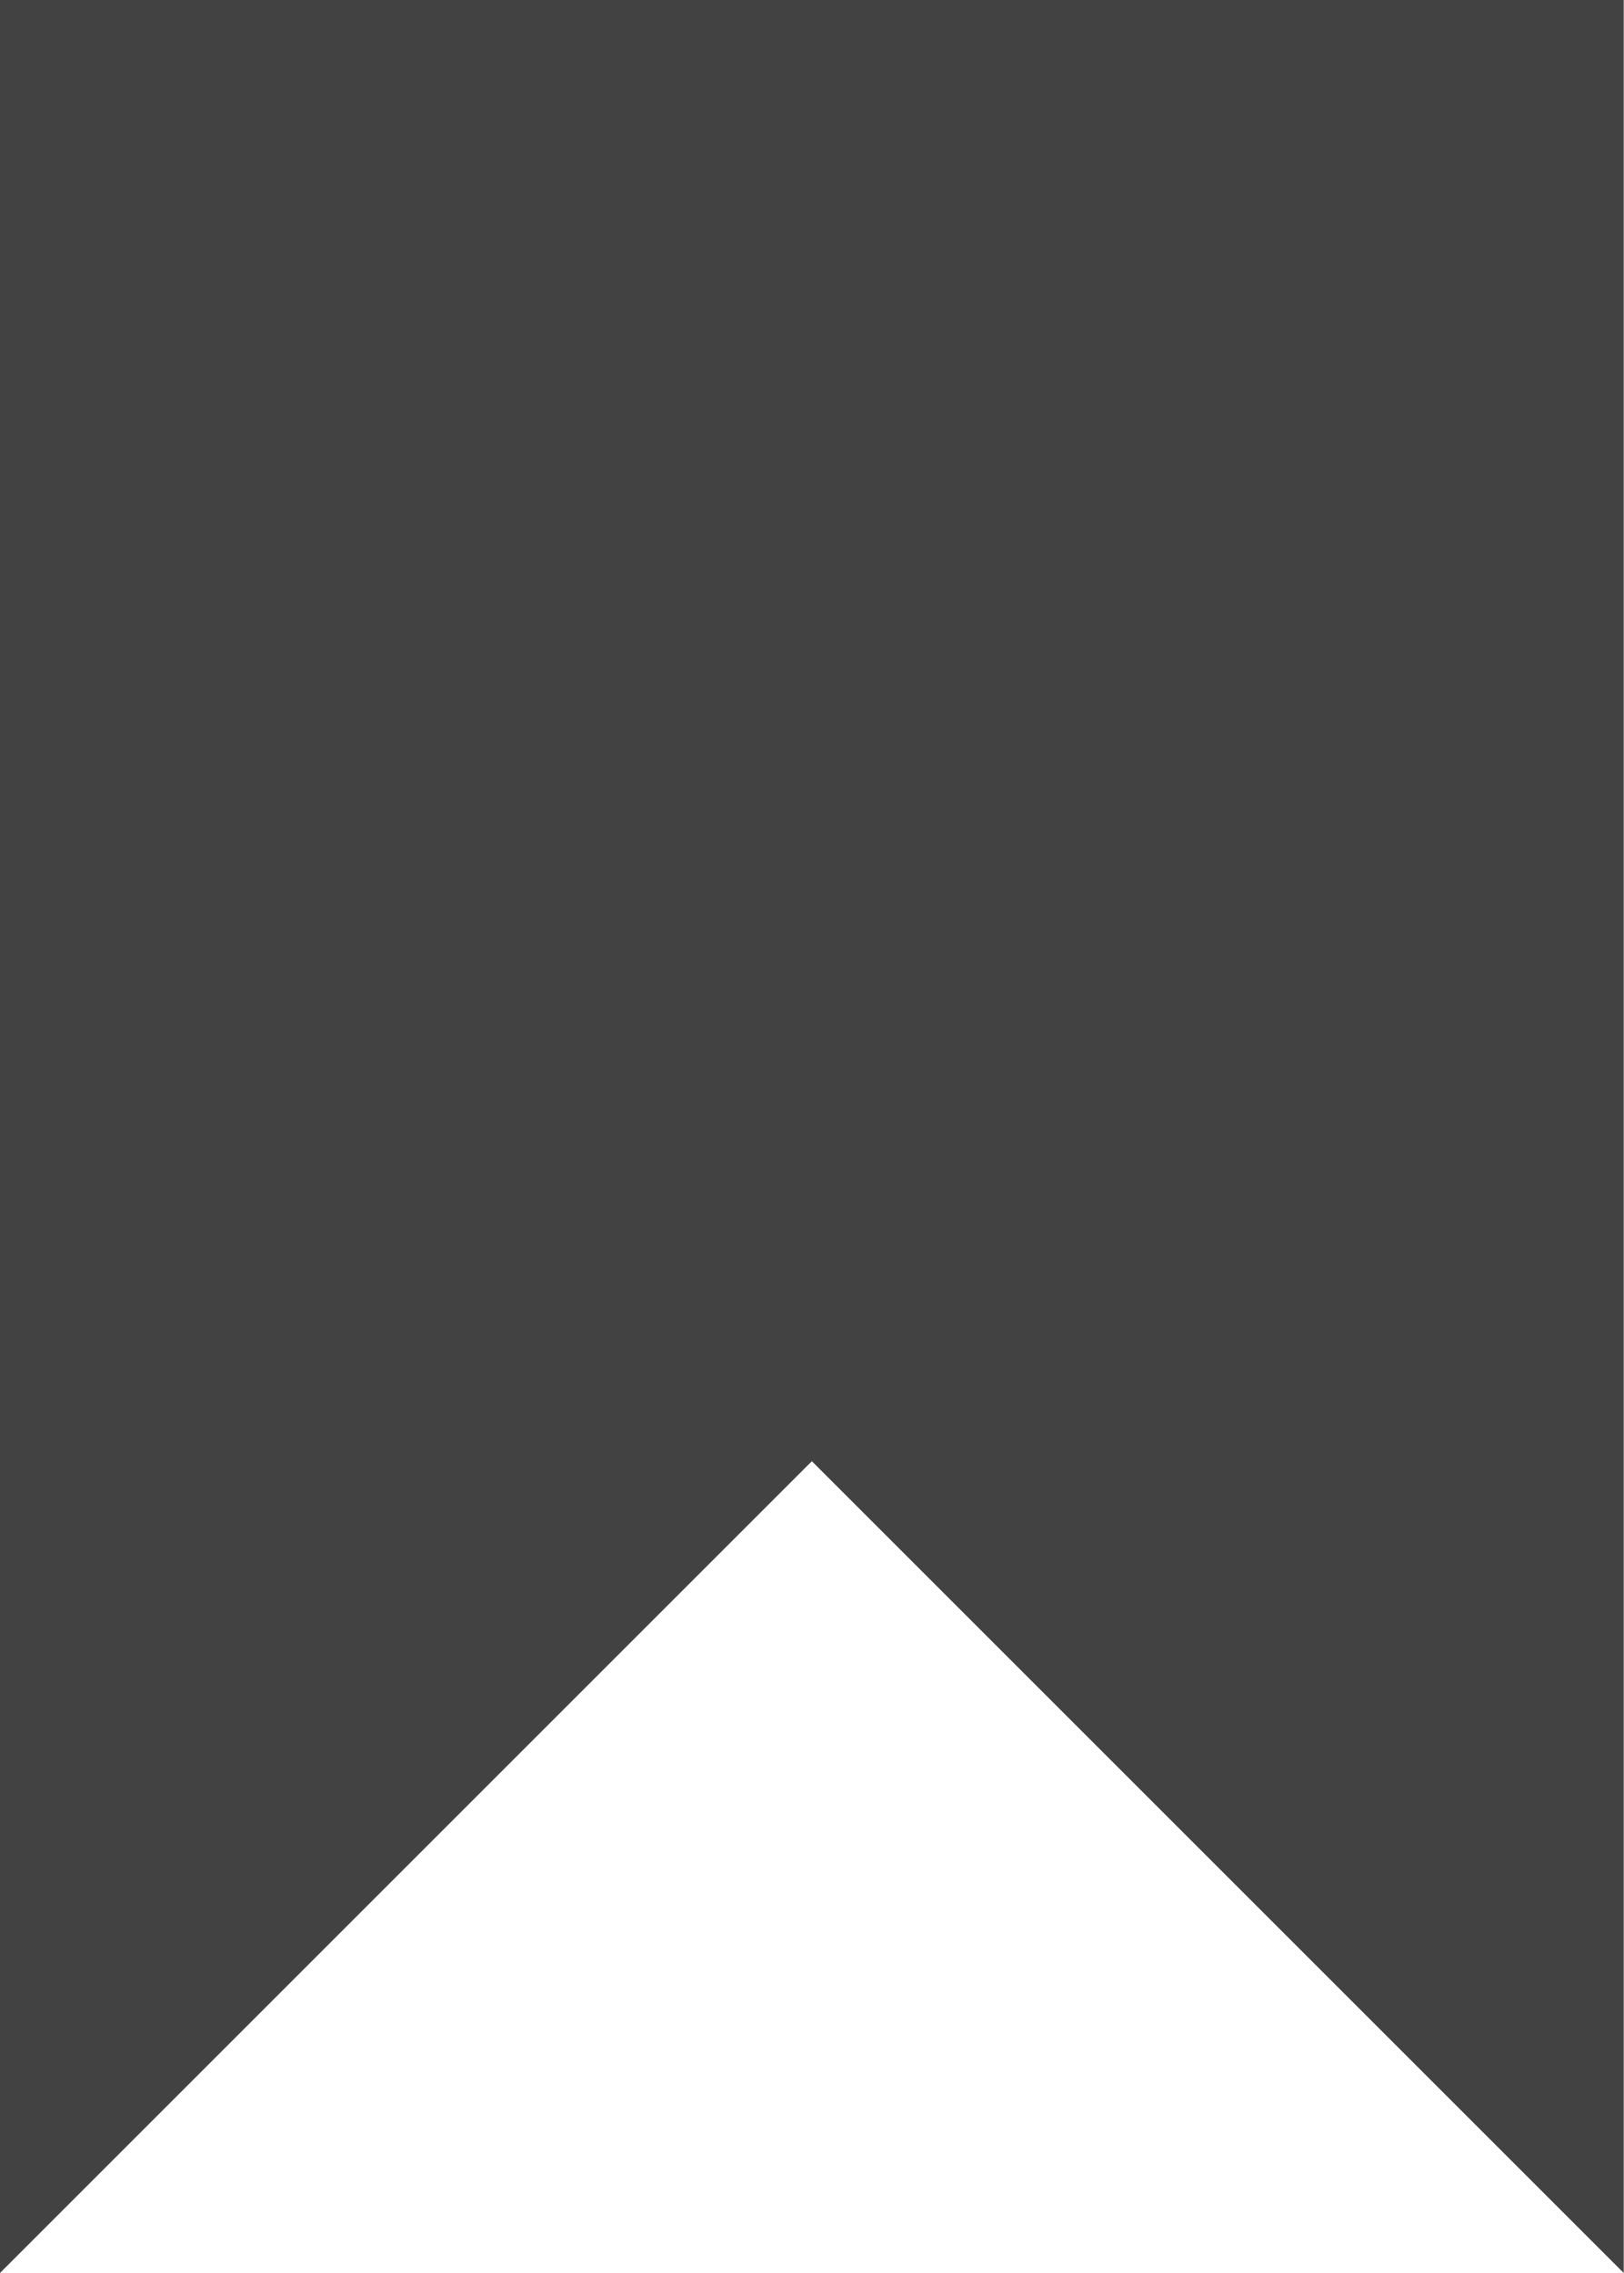
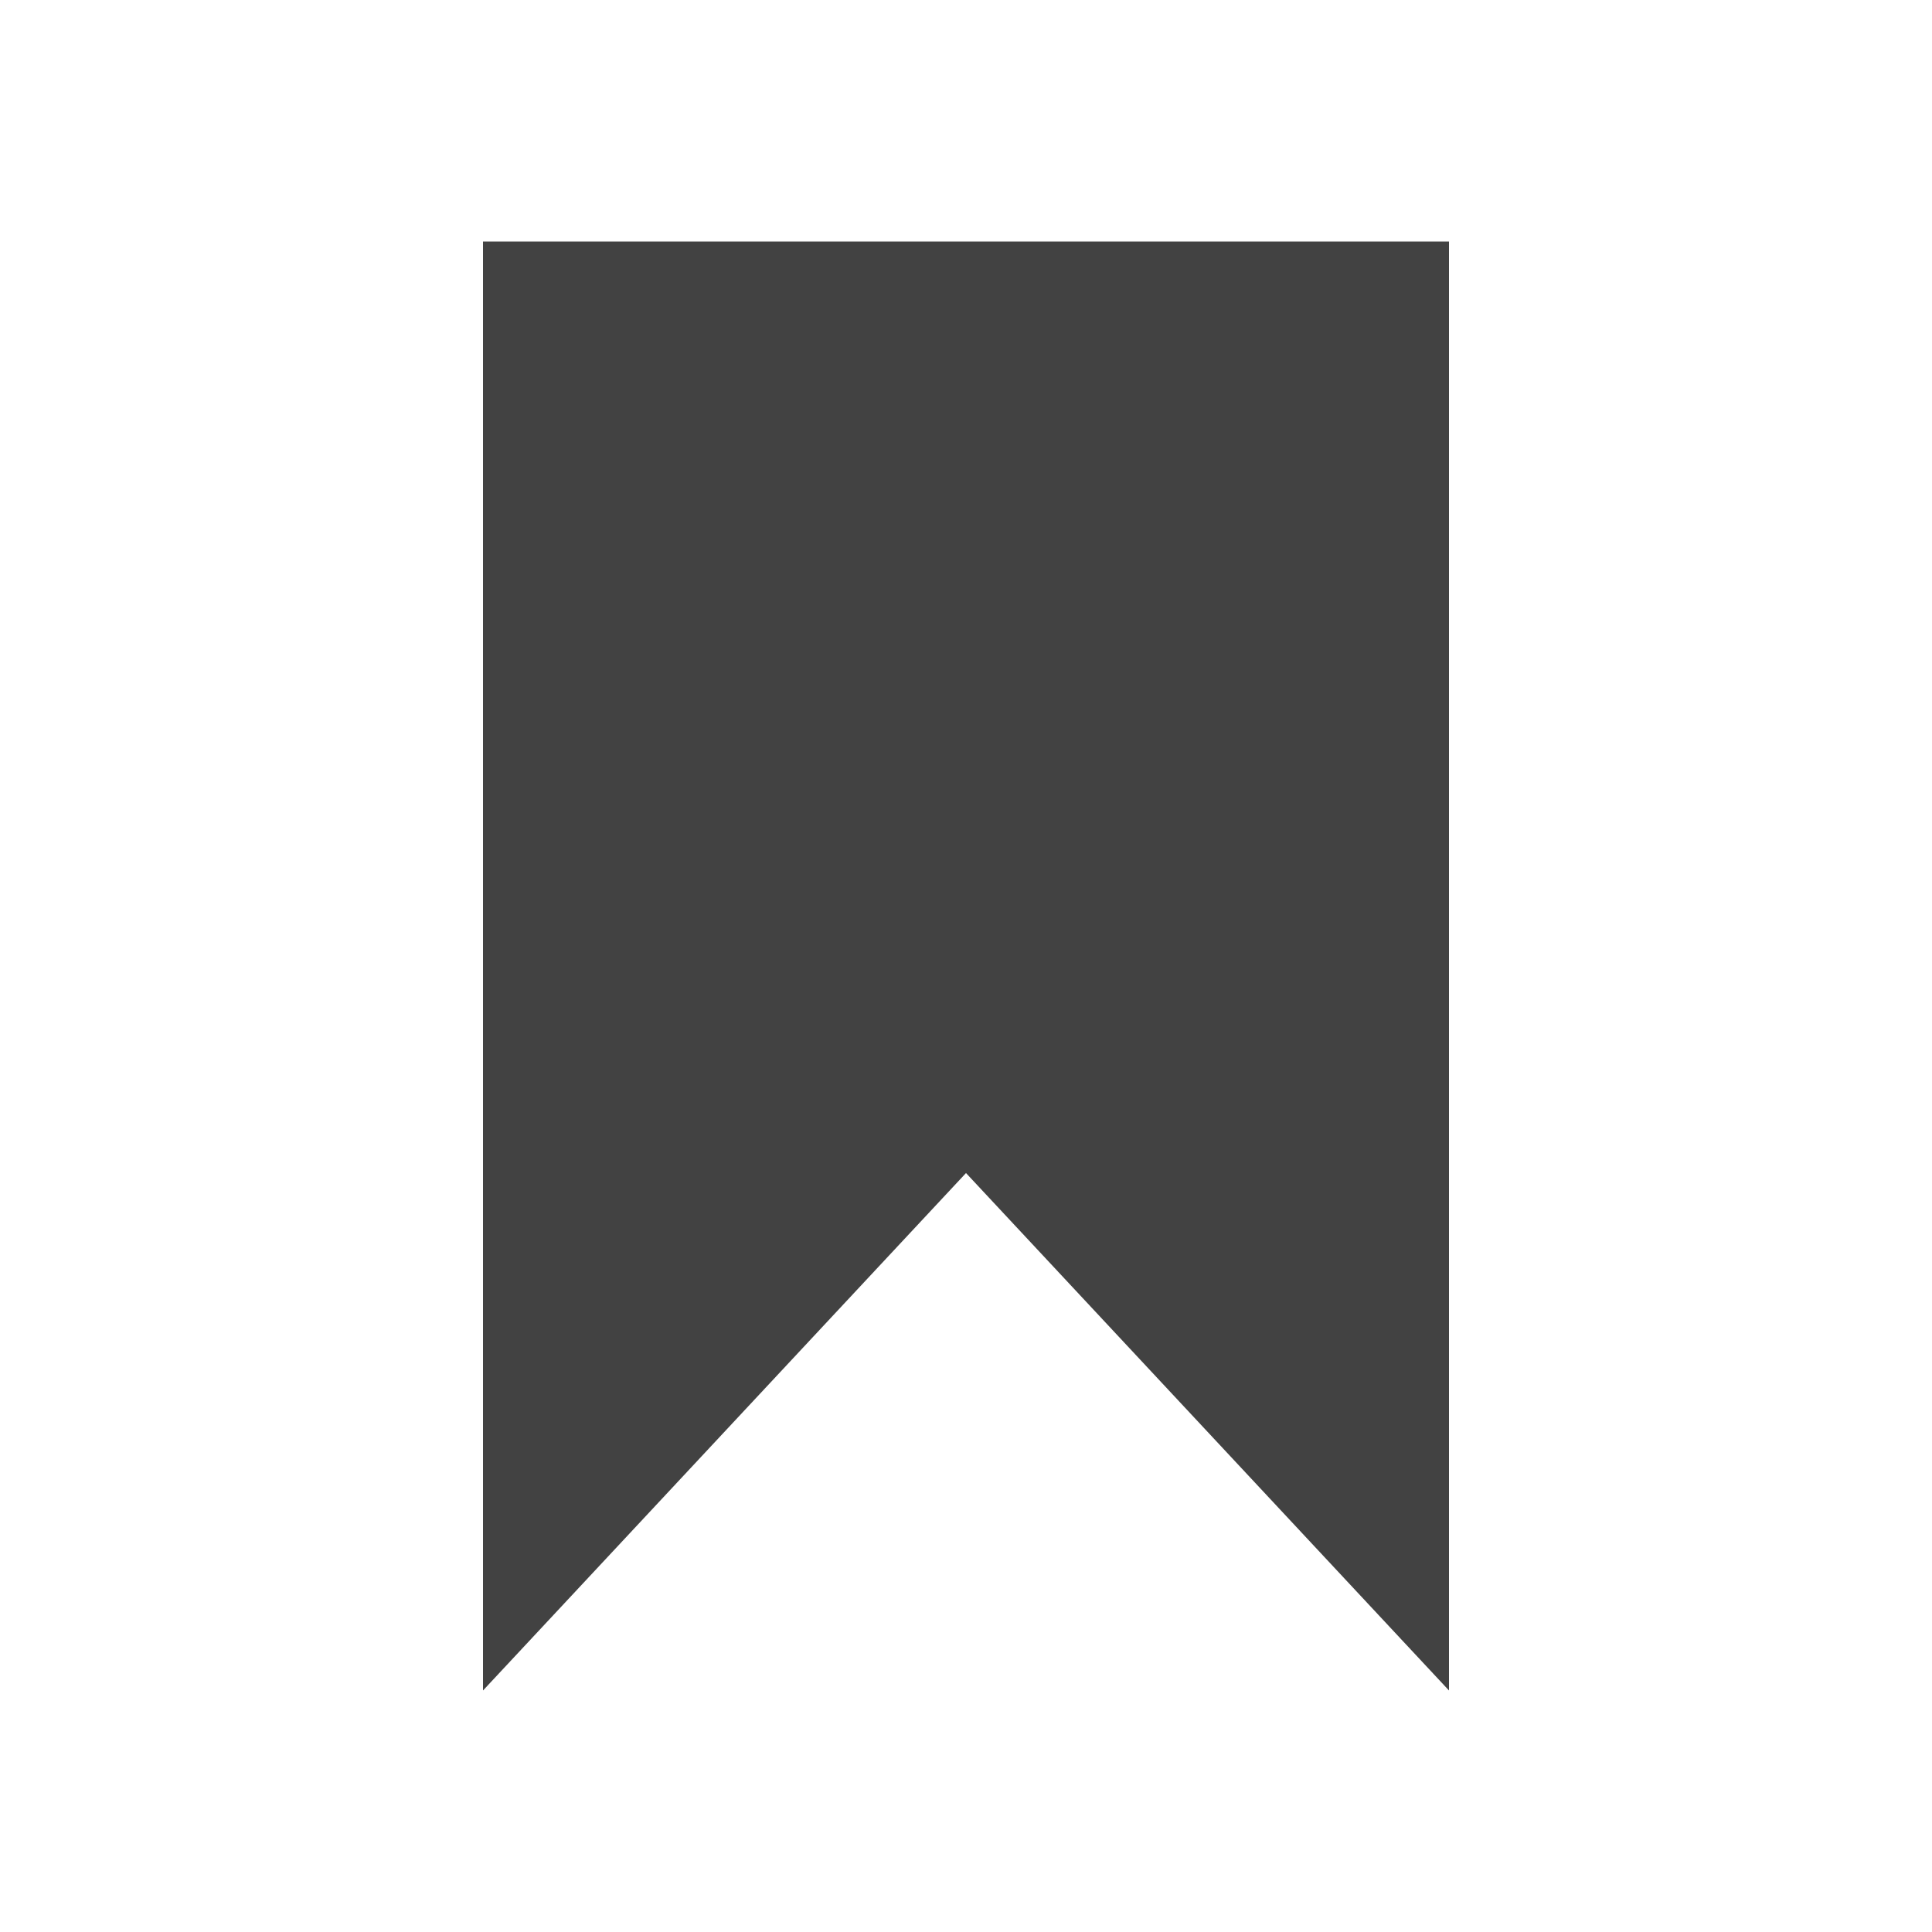
- <svg xmlns="http://www.w3.org/2000/svg" width="15px" height="21px" viewBox="0 0 15 21" version="1.1">
-   <g id="控件" stroke="none" stroke-width="1" fill="none" fill-rule="evenodd" fill-opacity="0.74">
-     <g id="mark条" fill="#000000" fill-rule="nonzero">
-       <polygon transform="translate(7.5, 10.5) scale(-1, 1) translate(-7.5, -10.5) " points="15 0 15 21 7.5 13.5 0 21 0 0" />
-     </g>
+ <svg xmlns="http://www.w3.org/2000/svg" width="24px" height="24px" viewBox="0 0 24 24" version="1.1">
+   <g id="mark条" stroke="none" stroke-width="1" fill="none" fill-rule="evenodd" fill-opacity="0.74">
+     <polygon fill="#000000" fill-rule="nonzero" transform="translate(12, 12) scale(-1, 1) translate(-12, -12) " points="18 3 18 21 12 14.572 6 21 6 3" />
  </g>
</svg>
